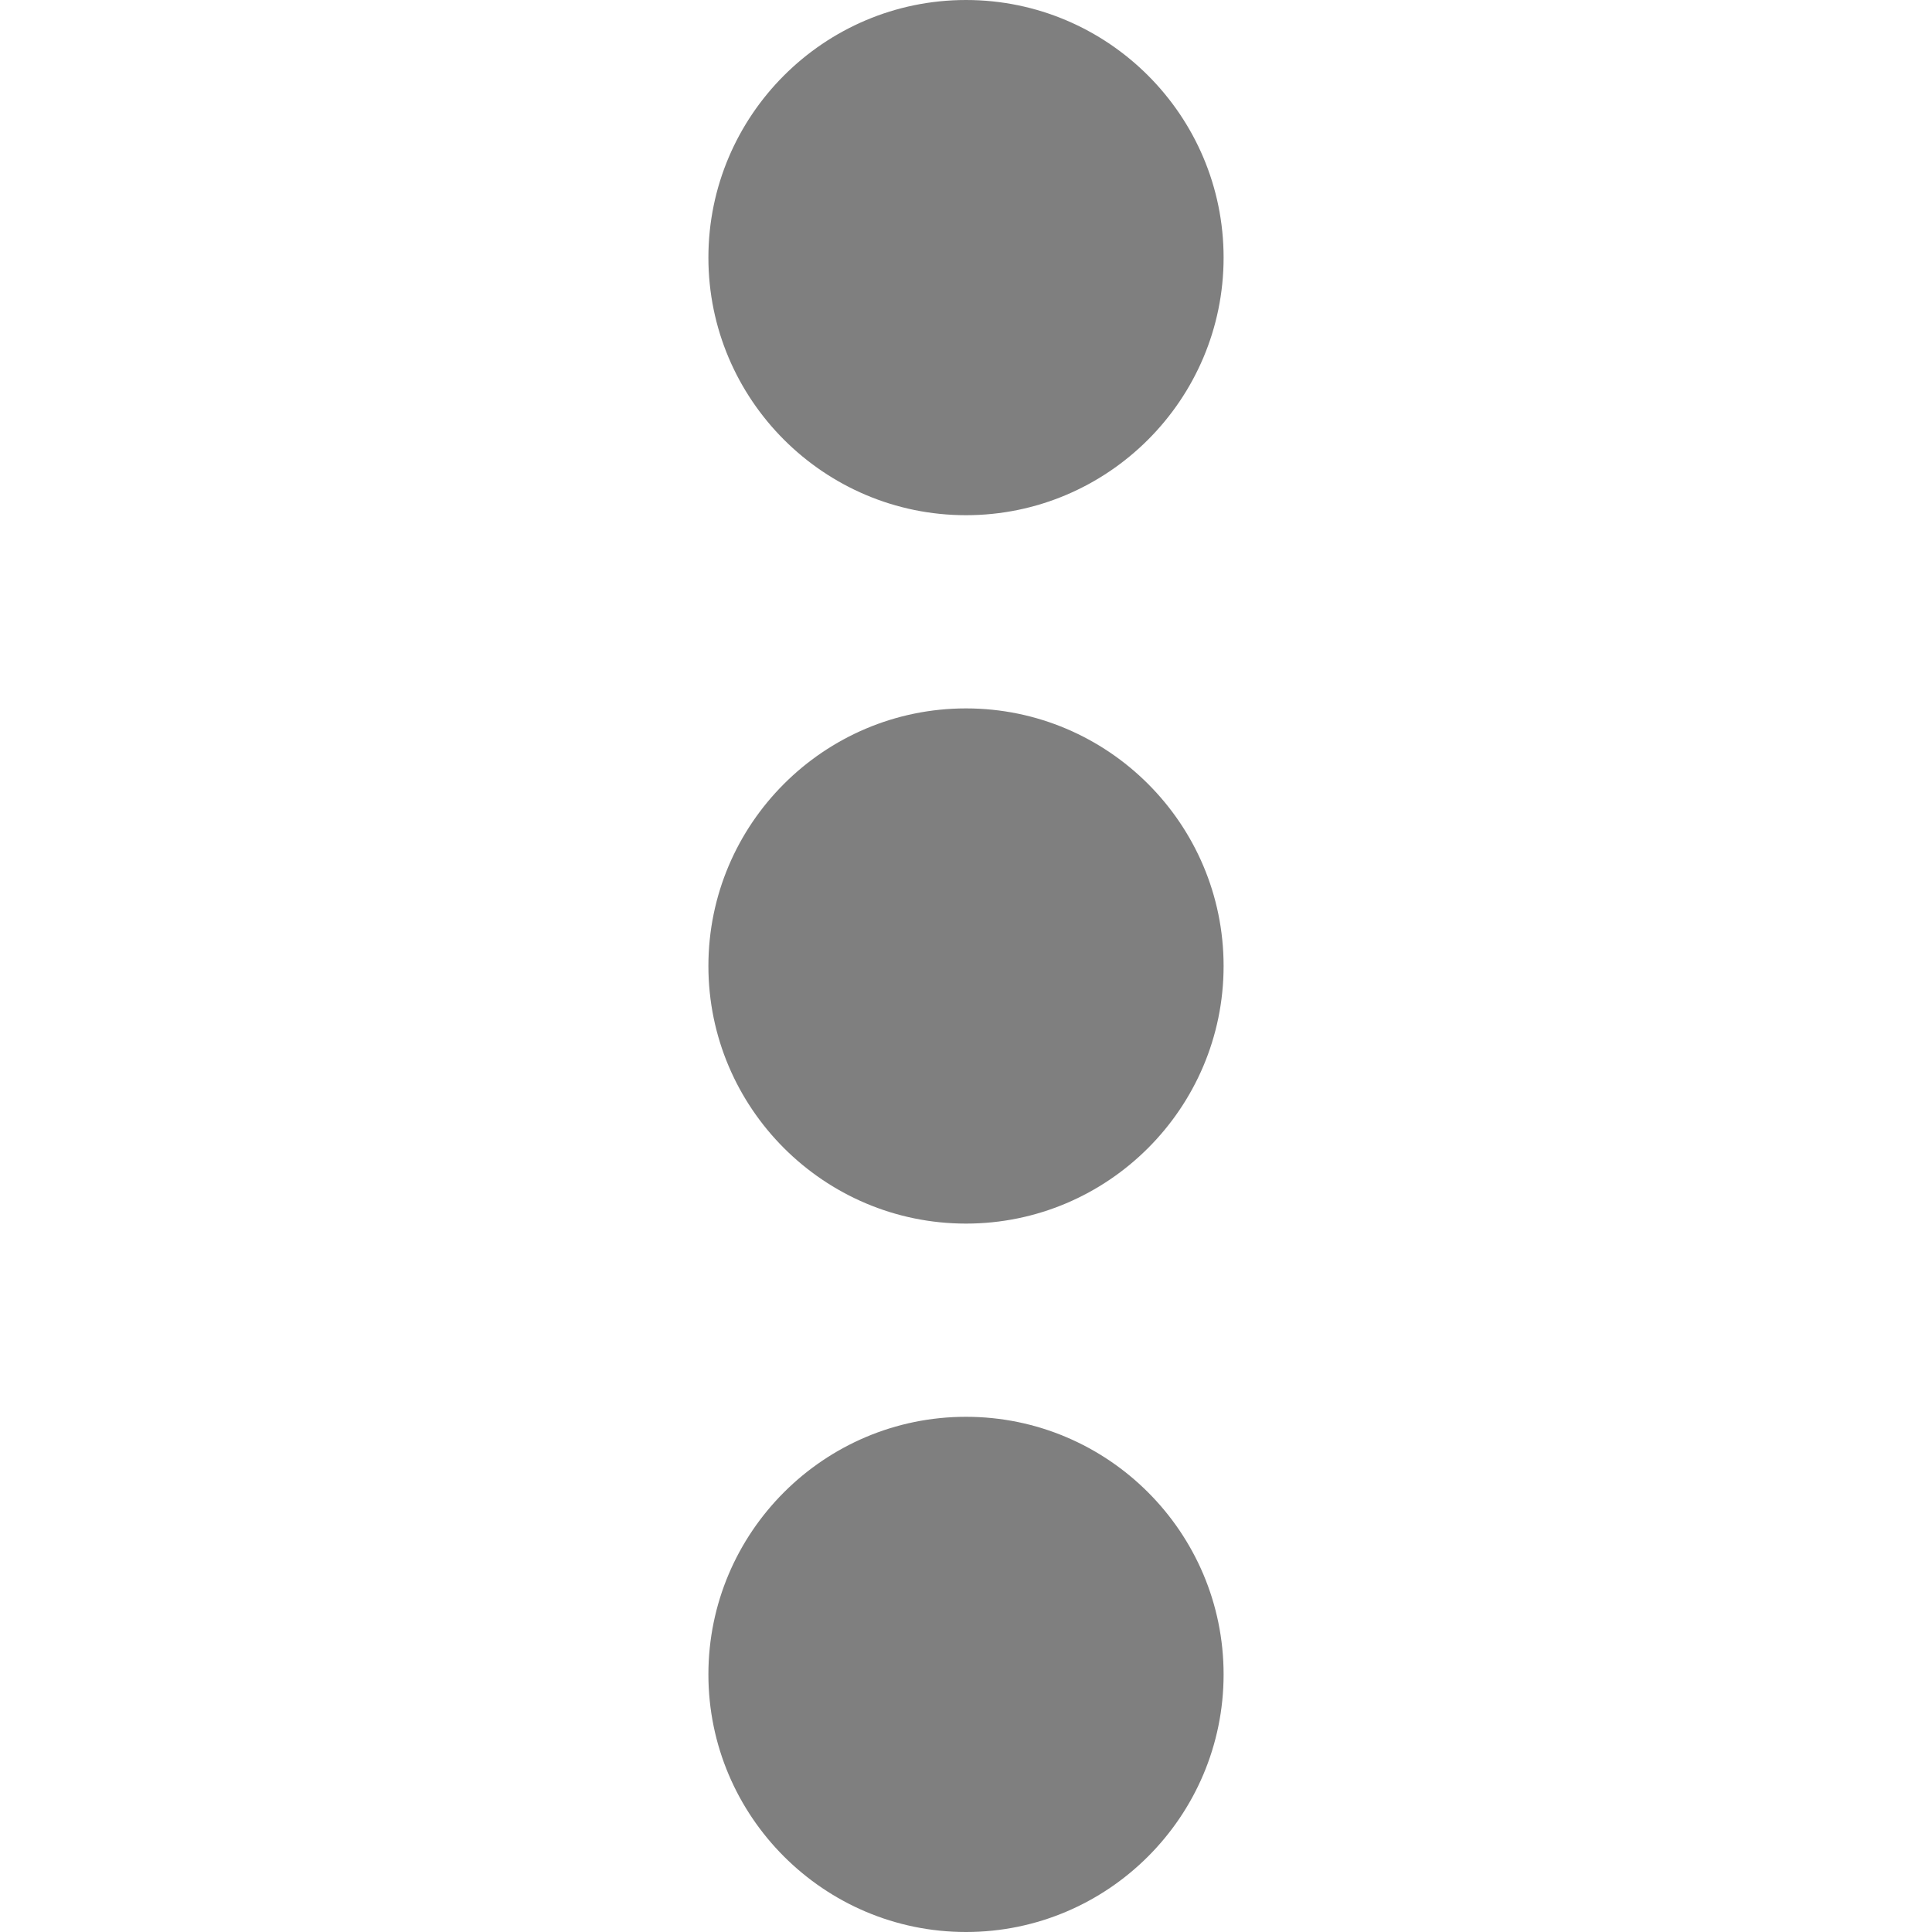
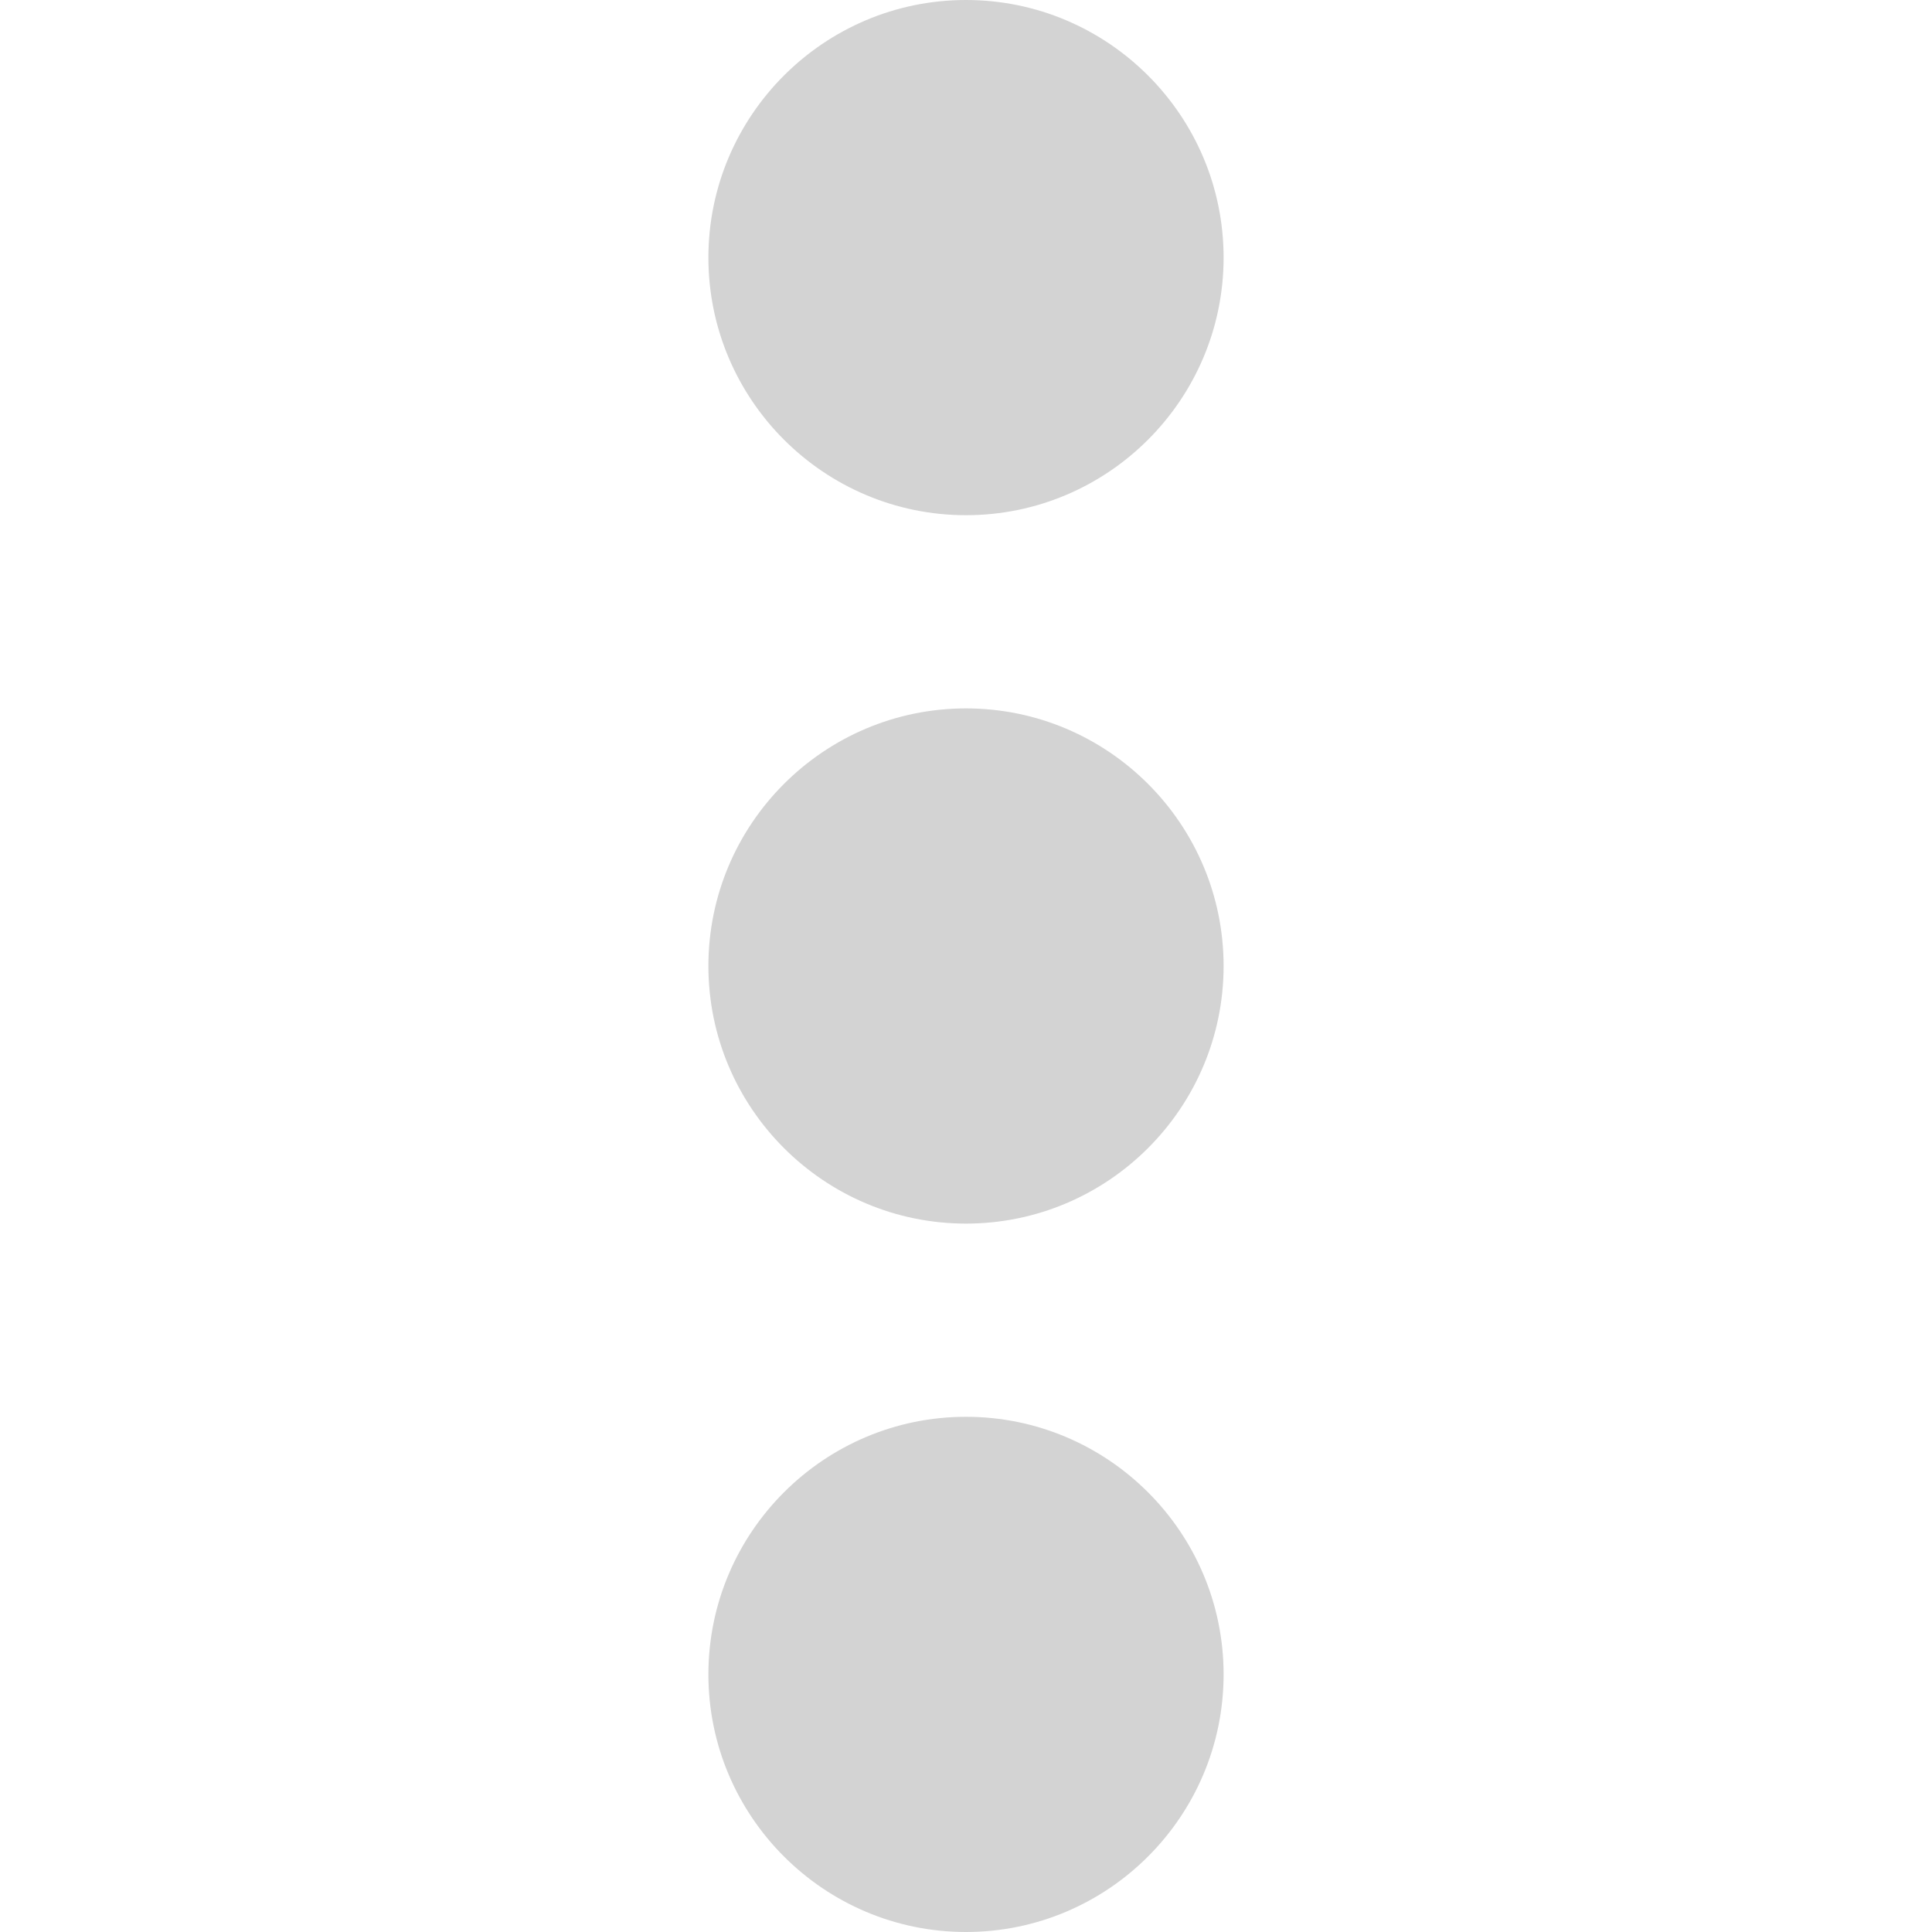
<svg xmlns="http://www.w3.org/2000/svg" version="1.1" id="Capa_1" x="0px" y="0px" viewBox="0 0 60 60" style="enable-background:new 0 0 60 60;" xml:space="preserve" width="25px" height="25px">
  <g>
-     <path d="M30,16c4.411,0,8-3.589,8-8s-3.589-8-8-8s-8,3.589-8,8S25.589,16,30,16z" fill="#7f7f7f" />
-     <path d="M30,44c-4.411,0-8,3.589-8,8s3.589,8,8,8s8-3.589,8-8S34.411,44,30,44z" fill="#7f7f7f" />
-     <path d="M30,22c-4.411,0-8,3.589-8,8s3.589,8,8,8s8-3.589,8-8S34.411,22,30,22z" fill="#7f7f7f" />
+     <path d="M30,16c4.411,0,8-3.589,8-8s-3.589-8-8-8s-8,3.589-8,8S25.589,16,30,16z" fill="lightgray" />
+     <path d="M30,44c-4.411,0-8,3.589-8,8s3.589,8,8,8s8-3.589,8-8S34.411,44,30,44z" fill="lightgray" />
+     <path d="M30,22c-4.411,0-8,3.589-8,8s3.589,8,8,8s8-3.589,8-8S34.411,22,30,22z" fill="lightgray" />
  </g>
</svg>
